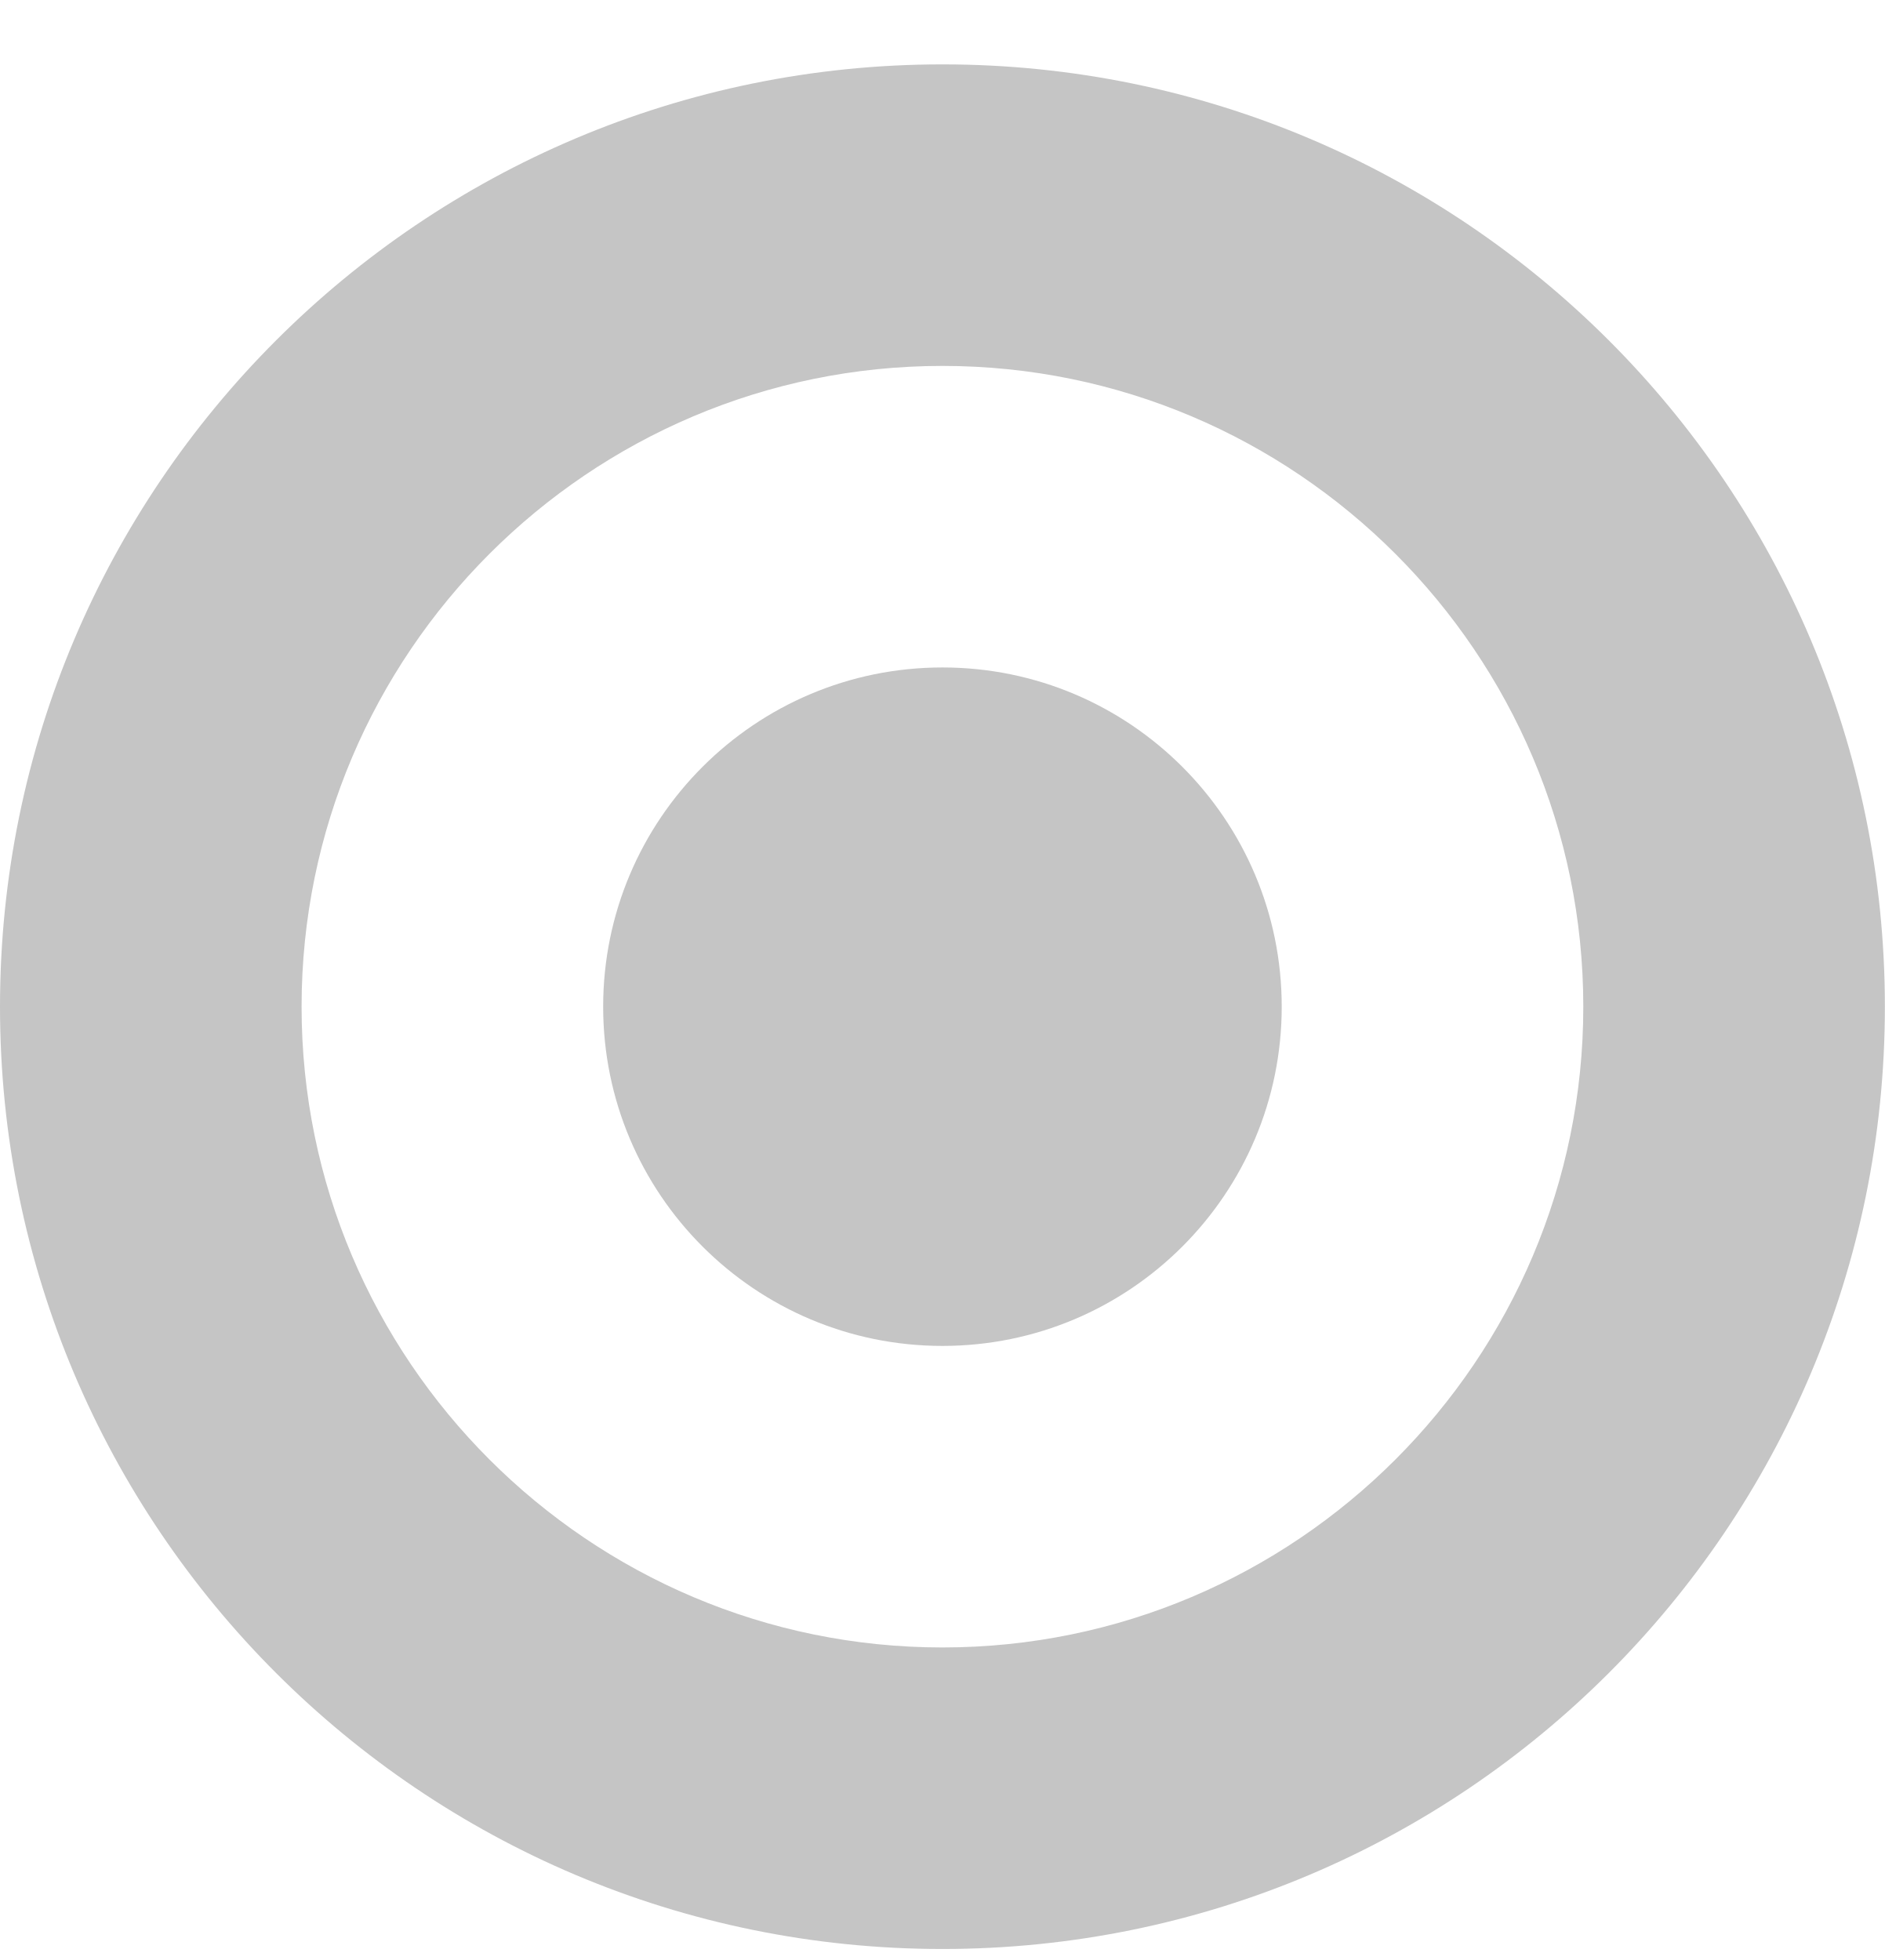
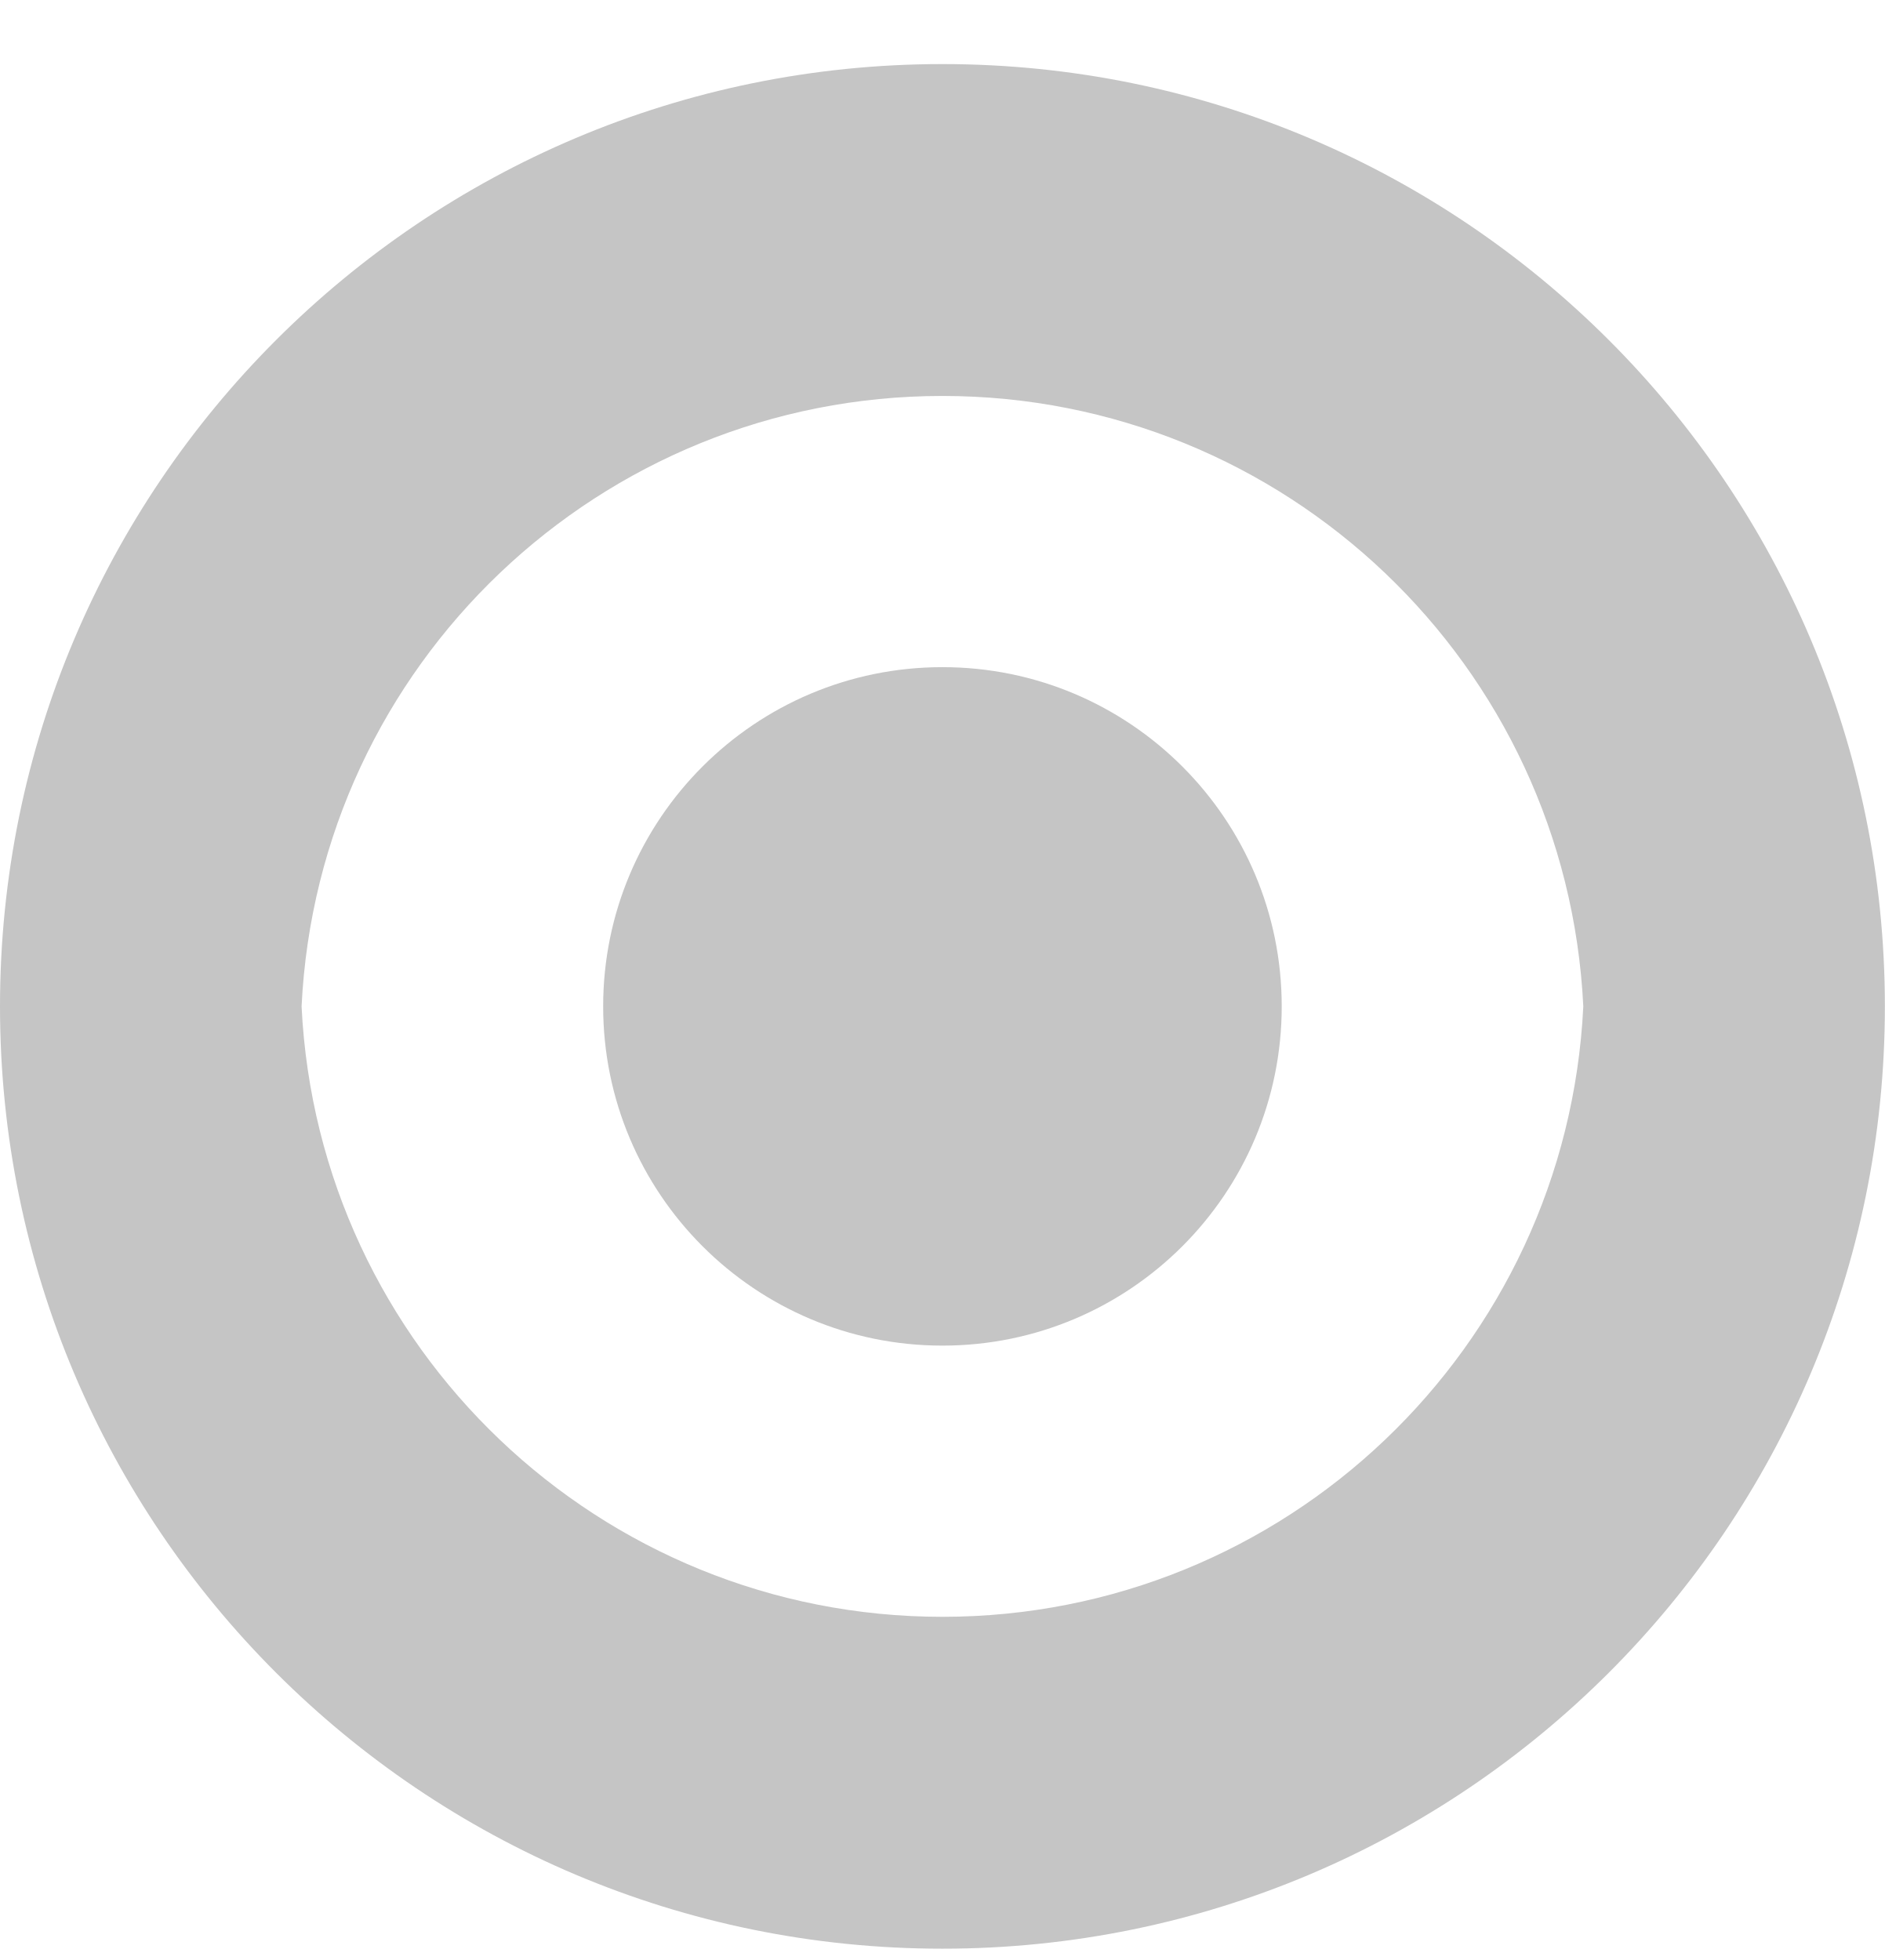
- <svg xmlns="http://www.w3.org/2000/svg" width="25" height="26" viewBox="0 0 25 26" fill="none">
-   <path fill-rule="evenodd" clip-rule="evenodd" d="M0 13.354C0 6.451 5.597 0.854 12.5 0.854C19.403 0.854 25 6.451 25 13.354C25 20.257 19.403 25.854 12.5 25.854C5.597 25.854 0 20.257 0 13.354ZM21 13.354C21 8.667 17.187 4.854 12.5 4.854C7.813 4.854 4 8.667 4 13.354C4 18.041 7.813 21.854 12.5 21.854C17.187 21.854 21 18.041 21 13.354Z" fill="#C5C5C5" />
-   <path d="M12.5 17.854C14.985 17.854 17 15.839 17 13.354C17 10.869 14.985 8.854 12.5 8.854C10.015 8.854 8 10.869 8 13.354C8 15.839 10.015 17.854 12.5 17.854Z" fill="#C5C5C5" />
+ <svg xmlns="http://www.w3.org/2000/svg" width="25" height="26" fill="none">
+   <path fill-rule="evenodd" clip-rule="evenodd" d="M0 13.35a12.5 12.5 0 1 1 25 0 12.5 12.5 0 0 1-25 0Zm21 0a8.51 8.51 0 0 0-17 0 8.51 8.51 0 0 0 17 0Z" fill="#C5C5C5" />
+   <path d="M12.5 17.85a4.5 4.5 0 1 0 0-9 4.5 4.5 0 0 0 0 9Z" fill="#C5C5C5" />
</svg>
